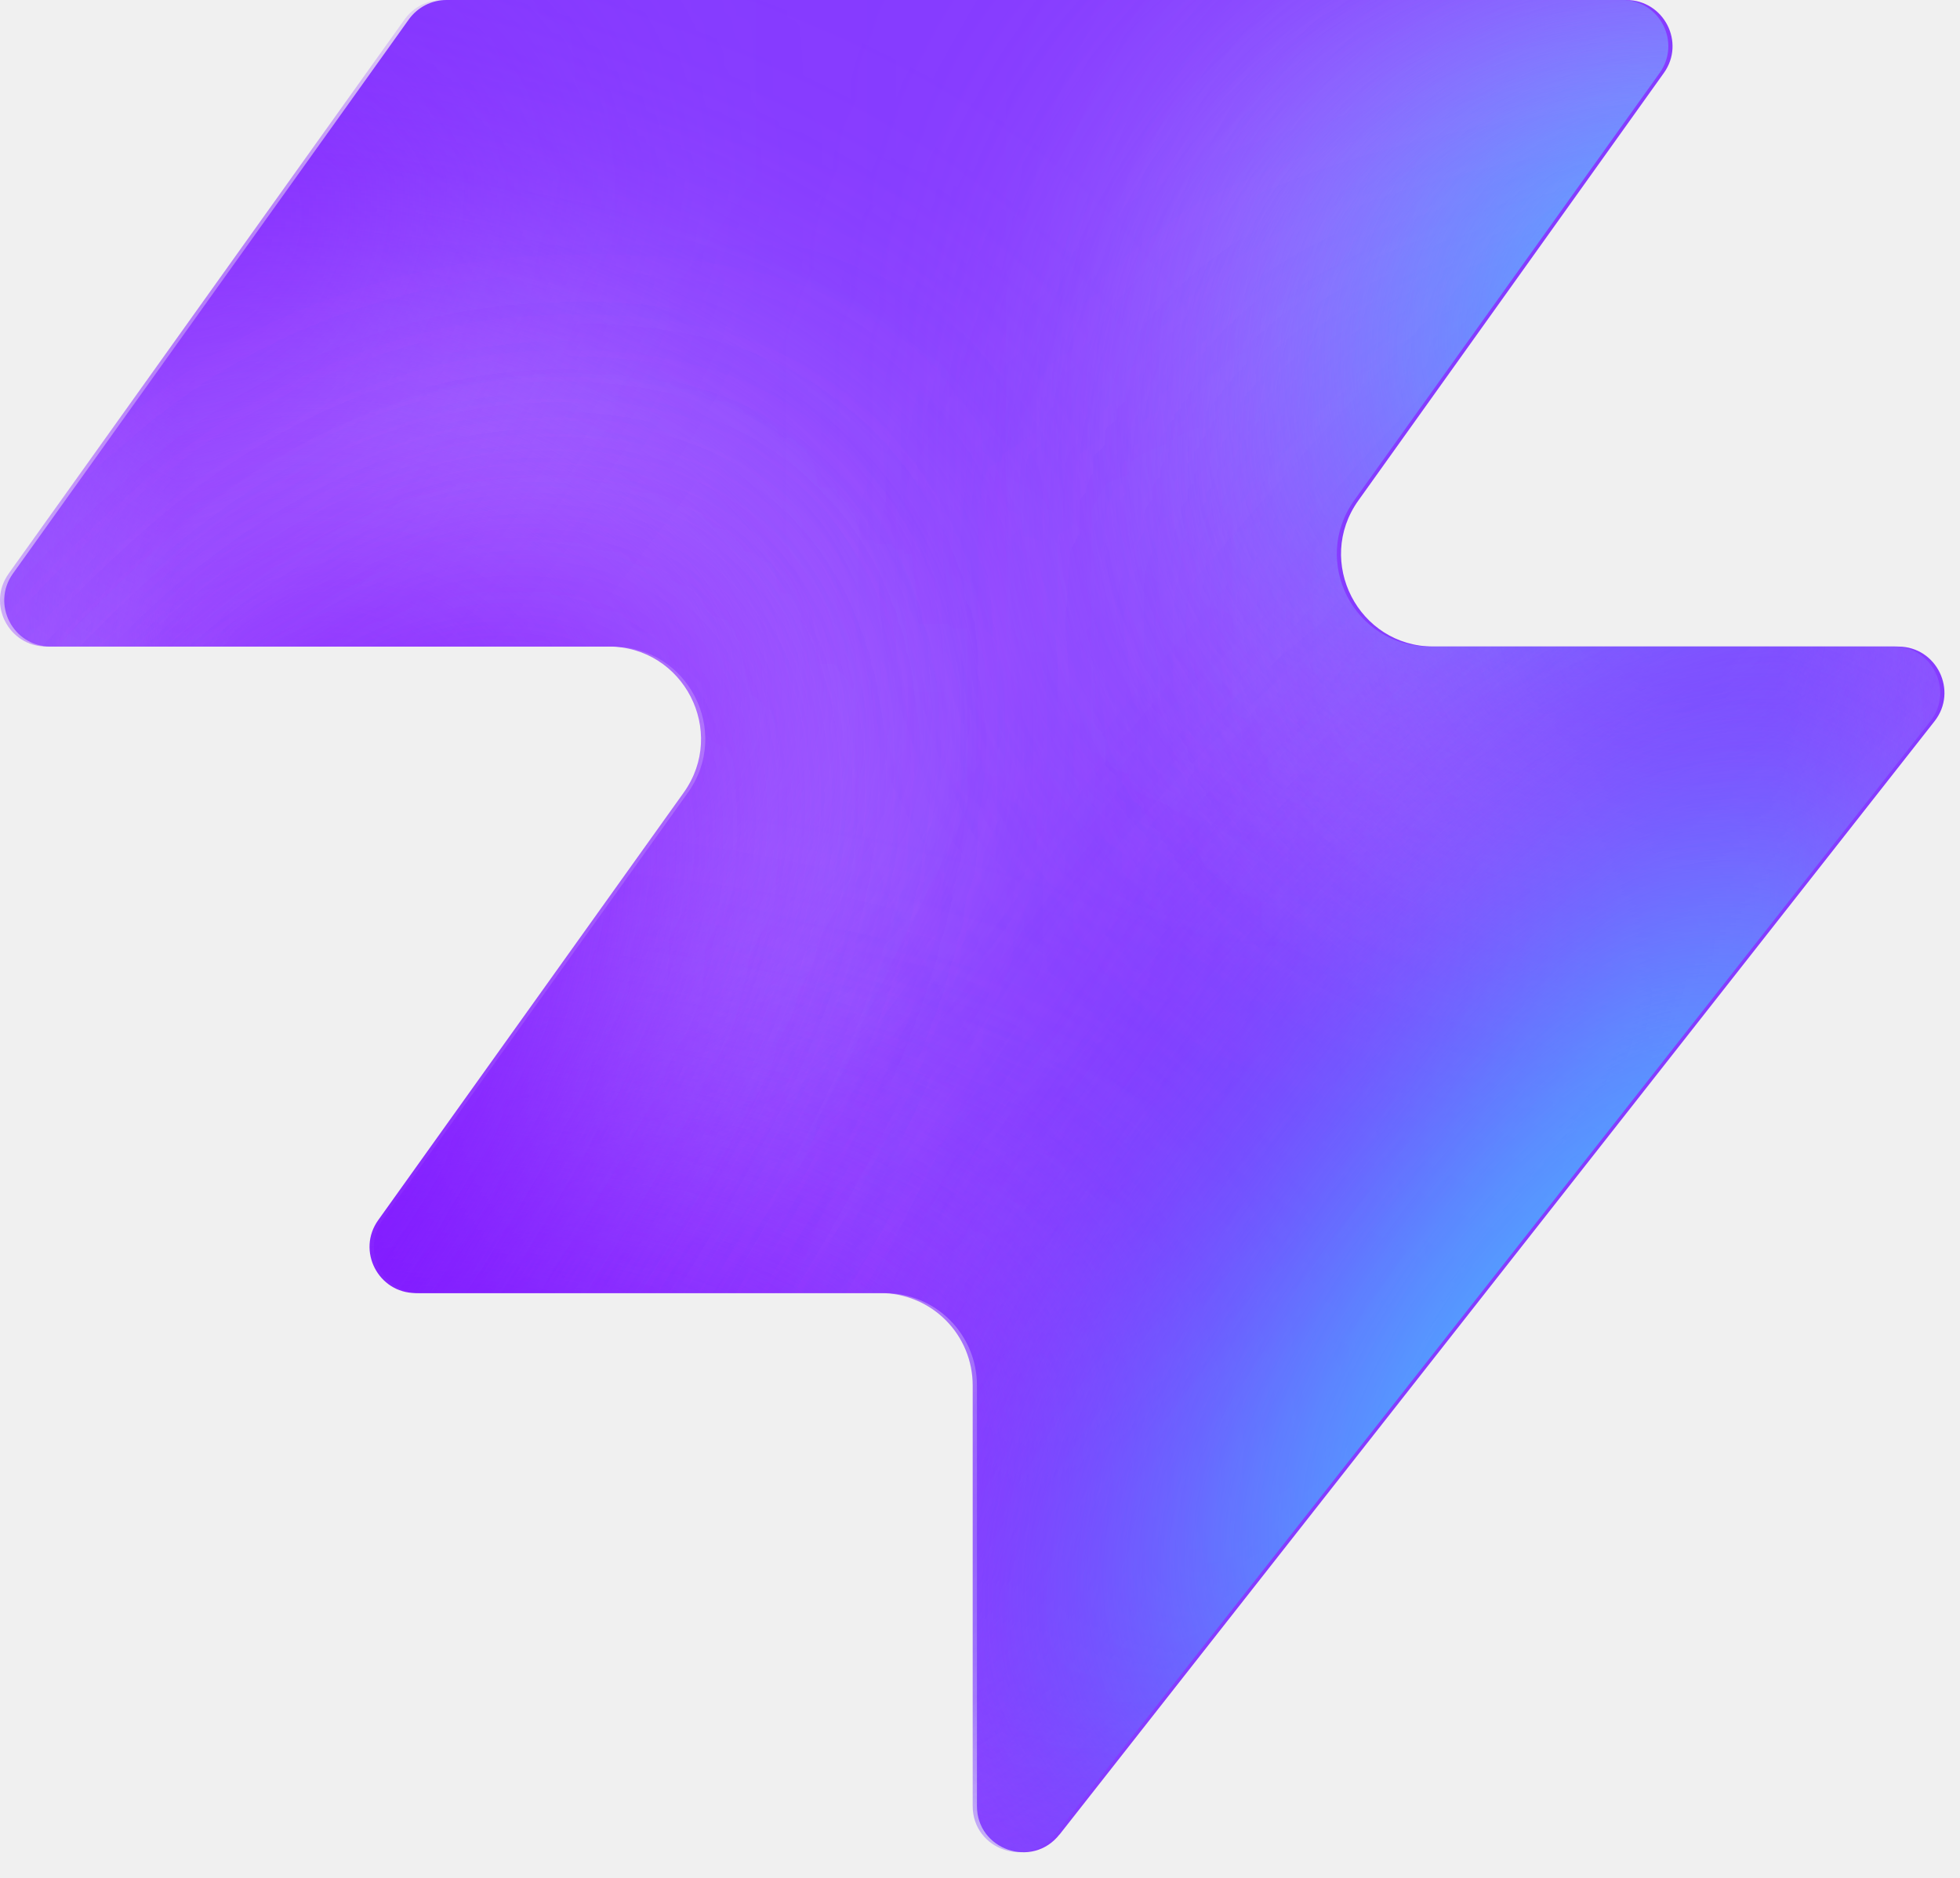
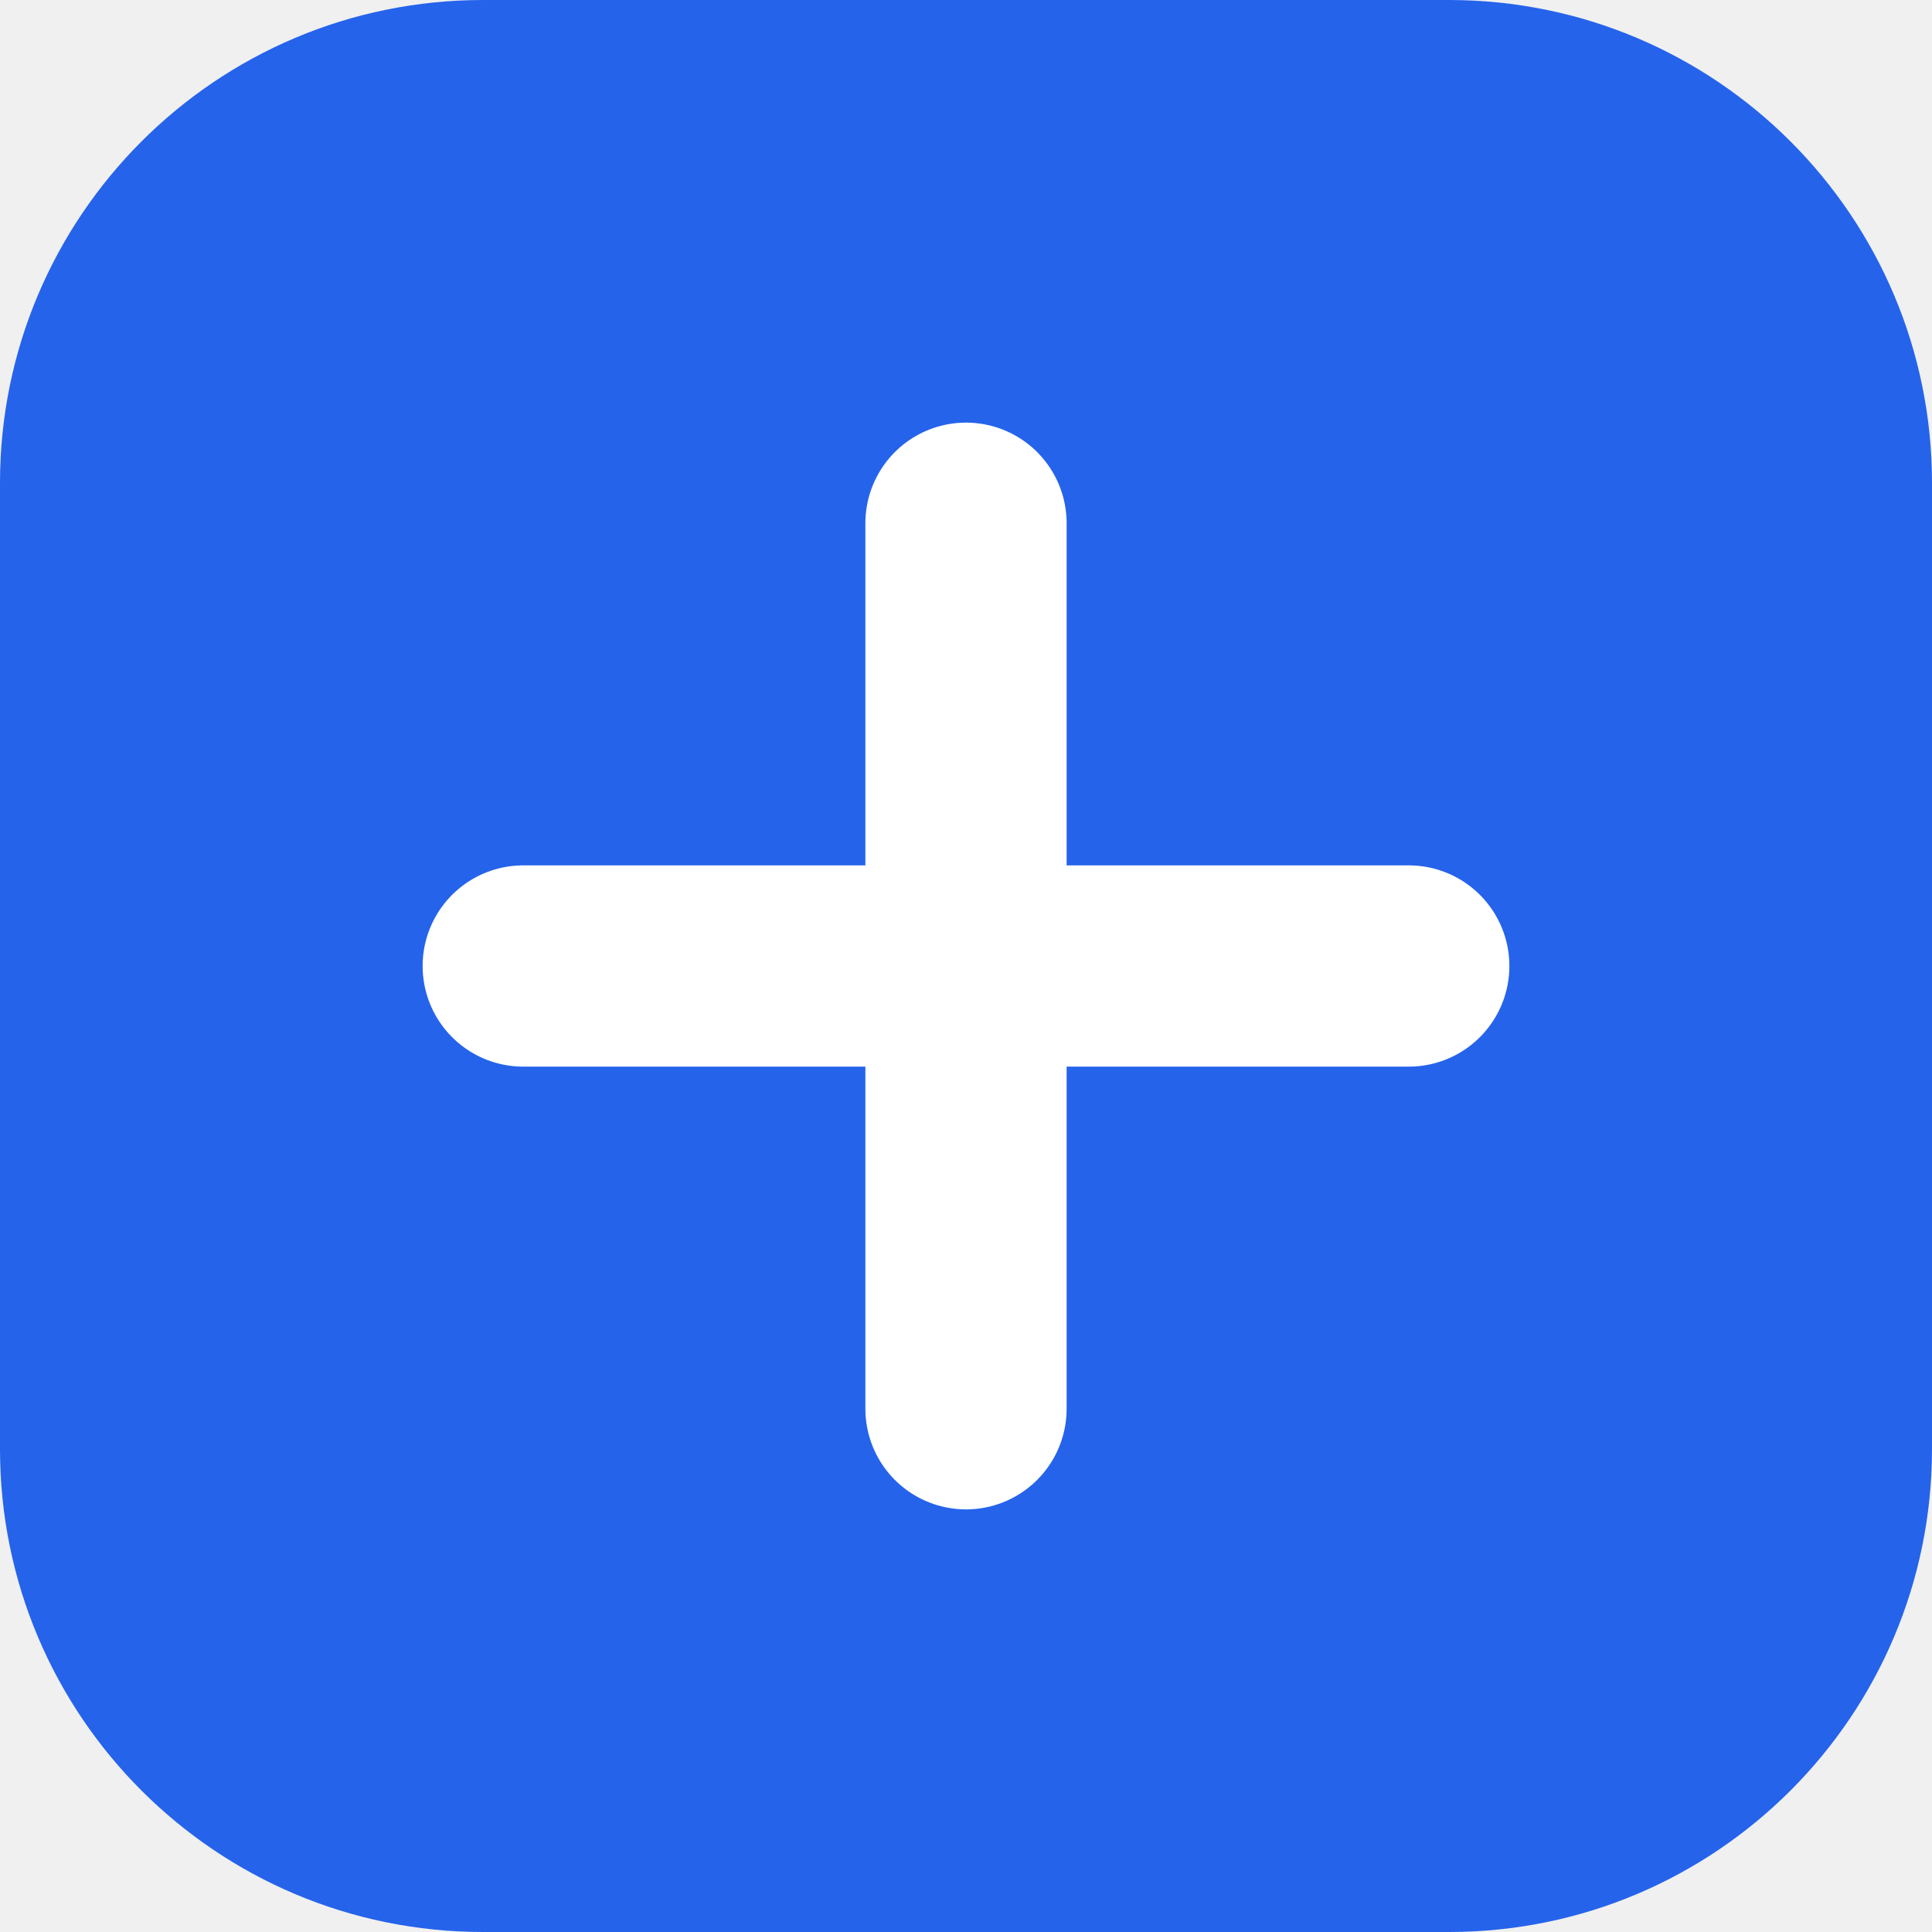
- <svg xmlns="http://www.w3.org/2000/svg" width="48" height="46" fill="none" viewBox="0 0 48 46">
-   <path fill="#863bff" d="M25.946 44.938c-.664.845-2.021.375-2.021-.698V33.937a2.26 2.26 0 0 0-2.262-2.262H10.287c-.92 0-1.456-1.04-.92-1.788l7.48-10.471c1.07-1.497 0-3.578-1.842-3.578H1.237c-.92 0-1.456-1.04-.92-1.788L10.013.474c.214-.297.556-.474.92-.474h28.894c.92 0 1.456 1.04.92 1.788l-7.48 10.471c-1.07 1.498 0 3.579 1.842 3.579h11.377c.943 0 1.473 1.088.89 1.83L25.947 44.94z" style="fill:#863bff;fill:color(display-p3 .525 .23 1);fill-opacity:1" />
-   <mask id="a" width="48" height="46" x="0" y="0" maskUnits="userSpaceOnUse" style="mask-type:alpha">
-     <path fill="#000" d="M25.842 44.938c-.664.844-2.021.375-2.021-.698V33.937a2.26 2.26 0 0 0-2.262-2.262H10.183c-.92 0-1.456-1.04-.92-1.788l7.48-10.471c1.07-1.498 0-3.579-1.842-3.579H1.133c-.92 0-1.456-1.04-.92-1.787L9.91.473c.214-.297.556-.474.92-.474h28.894c.92 0 1.456 1.04.92 1.788l-7.48 10.471c-1.07 1.498 0 3.578 1.842 3.578h11.377c.943 0 1.473 1.088.89 1.832L25.843 44.94z" style="fill:#000;fill-opacity:1" />
-   </mask>
-   <g mask="url(#a)">
-     <g filter="url(#b)">
-       <ellipse cx="5.508" cy="14.704" fill="#ede6ff" rx="5.508" ry="14.704" style="fill:#ede6ff;fill:color(display-p3 .927 .903 1);fill-opacity:1" transform="matrix(.00324 1 1 -.00324 -4.47 31.516)" />
-     </g>
-     <g filter="url(#c)">
-       <ellipse cx="10.399" cy="29.851" fill="#ede6ff" rx="10.399" ry="29.851" style="fill:#ede6ff;fill:color(display-p3 .927 .903 1);fill-opacity:1" transform="matrix(.00324 1 1 -.00324 -39.328 7.883)" />
-     </g>
-     <g filter="url(#d)">
-       <ellipse cx="5.508" cy="30.487" fill="#7e14ff" rx="5.508" ry="30.487" style="fill:#7e14ff;fill:color(display-p3 .492 .077 1);fill-opacity:1" transform="rotate(89.814 -25.913 -14.639)scale(1 -1)" />
-     </g>
-     <g filter="url(#e)">
-       <ellipse cx="5.508" cy="30.599" fill="#7e14ff" rx="5.508" ry="30.599" style="fill:#7e14ff;fill:color(display-p3 .492 .077 1);fill-opacity:1" transform="rotate(89.814 -32.644 -3.334)scale(1 -1)" />
-     </g>
-     <g filter="url(#f)">
-       <ellipse cx="5.508" cy="30.599" fill="#7e14ff" rx="5.508" ry="30.599" style="fill:#7e14ff;fill:color(display-p3 .492 .077 1);fill-opacity:1" transform="matrix(.00324 1 1 -.00324 -34.34 30.47)" />
-     </g>
-     <g filter="url(#g)">
-       <ellipse cx="14.072" cy="22.078" fill="#ede6ff" rx="14.072" ry="22.078" style="fill:#ede6ff;fill:color(display-p3 .927 .903 1);fill-opacity:1" transform="rotate(93.35 24.506 48.493)scale(-1 1)" />
-     </g>
-     <g filter="url(#h)">
-       <ellipse cx="3.47" cy="21.501" fill="#7e14ff" rx="3.47" ry="21.501" style="fill:#7e14ff;fill:color(display-p3 .492 .077 1);fill-opacity:1" transform="rotate(89.009 28.708 47.59)scale(-1 1)" />
-     </g>
-     <g filter="url(#i)">
-       <ellipse cx="3.47" cy="21.501" fill="#7e14ff" rx="3.47" ry="21.501" style="fill:#7e14ff;fill:color(display-p3 .492 .077 1);fill-opacity:1" transform="rotate(89.009 28.708 47.59)scale(-1 1)" />
-     </g>
-     <g filter="url(#j)">
-       <ellipse cx=".387" cy="8.972" fill="#7e14ff" rx="4.407" ry="29.108" style="fill:#7e14ff;fill:color(display-p3 .492 .077 1);fill-opacity:1" transform="rotate(39.51 .387 8.972)" />
-     </g>
-     <g filter="url(#k)">
-       <ellipse cx="47.523" cy="-6.092" fill="#7e14ff" rx="4.407" ry="29.108" style="fill:#7e14ff;fill:color(display-p3 .492 .077 1);fill-opacity:1" transform="rotate(37.892 47.523 -6.092)" />
-     </g>
-     <g filter="url(#l)">
-       <ellipse cx="41.412" cy="6.333" fill="#47bfff" rx="5.971" ry="9.665" style="fill:#47bfff;fill:color(display-p3 .28 .748 1);fill-opacity:1" transform="rotate(37.892 41.412 6.333)" />
-     </g>
-     <g filter="url(#m)">
-       <ellipse cx="-1.879" cy="38.332" fill="#7e14ff" rx="4.407" ry="29.108" style="fill:#7e14ff;fill:color(display-p3 .492 .077 1);fill-opacity:1" transform="rotate(37.892 -1.88 38.332)" />
-     </g>
-     <g filter="url(#n)">
-       <ellipse cx="-1.879" cy="38.332" fill="#7e14ff" rx="4.407" ry="29.108" style="fill:#7e14ff;fill:color(display-p3 .492 .077 1);fill-opacity:1" transform="rotate(37.892 -1.88 38.332)" />
-     </g>
-     <g filter="url(#o)">
-       <ellipse cx="35.651" cy="29.907" fill="#7e14ff" rx="4.407" ry="29.108" style="fill:#7e14ff;fill:color(display-p3 .492 .077 1);fill-opacity:1" transform="rotate(37.892 35.651 29.907)" />
-     </g>
-     <g filter="url(#p)">
-       <ellipse cx="38.418" cy="32.4" fill="#47bfff" rx="5.971" ry="15.297" style="fill:#47bfff;fill:color(display-p3 .28 .748 1);fill-opacity:1" transform="rotate(37.892 38.418 32.4)" />
-     </g>
-   </g>
-   <defs>
-     <filter id="b" width="60.045" height="41.654" x="-19.77" y="16.149" color-interpolation-filters="sRGB" filterUnits="userSpaceOnUse">
-       <feFlood flood-opacity="0" result="BackgroundImageFix" />
-       <feBlend in="SourceGraphic" in2="BackgroundImageFix" result="shape" />
-       <feGaussianBlur result="effect1_foregroundBlur_2002_17158" stdDeviation="7.659" />
-     </filter>
-     <filter id="c" width="90.34" height="51.437" x="-54.613" y="-7.533" color-interpolation-filters="sRGB" filterUnits="userSpaceOnUse">
-       <feFlood flood-opacity="0" result="BackgroundImageFix" />
-       <feBlend in="SourceGraphic" in2="BackgroundImageFix" result="shape" />
-       <feGaussianBlur result="effect1_foregroundBlur_2002_17158" stdDeviation="7.659" />
-     </filter>
-     <filter id="d" width="79.355" height="29.4" x="-49.64" y="2.03" color-interpolation-filters="sRGB" filterUnits="userSpaceOnUse">
-       <feFlood flood-opacity="0" result="BackgroundImageFix" />
-       <feBlend in="SourceGraphic" in2="BackgroundImageFix" result="shape" />
-       <feGaussianBlur result="effect1_foregroundBlur_2002_17158" stdDeviation="4.596" />
-     </filter>
-     <filter id="e" width="79.579" height="29.4" x="-45.045" y="20.029" color-interpolation-filters="sRGB" filterUnits="userSpaceOnUse">
-       <feFlood flood-opacity="0" result="BackgroundImageFix" />
-       <feBlend in="SourceGraphic" in2="BackgroundImageFix" result="shape" />
-       <feGaussianBlur result="effect1_foregroundBlur_2002_17158" stdDeviation="4.596" />
-     </filter>
-     <filter id="f" width="79.579" height="29.4" x="-43.513" y="21.178" color-interpolation-filters="sRGB" filterUnits="userSpaceOnUse">
-       <feFlood flood-opacity="0" result="BackgroundImageFix" />
-       <feBlend in="SourceGraphic" in2="BackgroundImageFix" result="shape" />
-       <feGaussianBlur result="effect1_foregroundBlur_2002_17158" stdDeviation="4.596" />
-     </filter>
-     <filter id="g" width="74.749" height="58.852" x="15.756" y="-17.901" color-interpolation-filters="sRGB" filterUnits="userSpaceOnUse">
-       <feFlood flood-opacity="0" result="BackgroundImageFix" />
-       <feBlend in="SourceGraphic" in2="BackgroundImageFix" result="shape" />
-       <feGaussianBlur result="effect1_foregroundBlur_2002_17158" stdDeviation="7.659" />
-     </filter>
-     <filter id="h" width="61.377" height="25.362" x="23.548" y="2.284" color-interpolation-filters="sRGB" filterUnits="userSpaceOnUse">
-       <feFlood flood-opacity="0" result="BackgroundImageFix" />
-       <feBlend in="SourceGraphic" in2="BackgroundImageFix" result="shape" />
-       <feGaussianBlur result="effect1_foregroundBlur_2002_17158" stdDeviation="4.596" />
-     </filter>
-     <filter id="i" width="61.377" height="25.362" x="23.548" y="2.284" color-interpolation-filters="sRGB" filterUnits="userSpaceOnUse">
-       <feFlood flood-opacity="0" result="BackgroundImageFix" />
-       <feBlend in="SourceGraphic" in2="BackgroundImageFix" result="shape" />
-       <feGaussianBlur result="effect1_foregroundBlur_2002_17158" stdDeviation="4.596" />
-     </filter>
-     <filter id="j" width="56.045" height="63.649" x="-27.636" y="-22.853" color-interpolation-filters="sRGB" filterUnits="userSpaceOnUse">
-       <feFlood flood-opacity="0" result="BackgroundImageFix" />
-       <feBlend in="SourceGraphic" in2="BackgroundImageFix" result="shape" />
-       <feGaussianBlur result="effect1_foregroundBlur_2002_17158" stdDeviation="4.596" />
-     </filter>
-     <filter id="k" width="54.814" height="64.646" x="20.116" y="-38.415" color-interpolation-filters="sRGB" filterUnits="userSpaceOnUse">
-       <feFlood flood-opacity="0" result="BackgroundImageFix" />
-       <feBlend in="SourceGraphic" in2="BackgroundImageFix" result="shape" />
-       <feGaussianBlur result="effect1_foregroundBlur_2002_17158" stdDeviation="4.596" />
-     </filter>
-     <filter id="l" width="33.541" height="35.313" x="24.641" y="-11.323" color-interpolation-filters="sRGB" filterUnits="userSpaceOnUse">
-       <feFlood flood-opacity="0" result="BackgroundImageFix" />
-       <feBlend in="SourceGraphic" in2="BackgroundImageFix" result="shape" />
-       <feGaussianBlur result="effect1_foregroundBlur_2002_17158" stdDeviation="4.596" />
-     </filter>
-     <filter id="m" width="54.814" height="64.646" x="-29.286" y="6.009" color-interpolation-filters="sRGB" filterUnits="userSpaceOnUse">
-       <feFlood flood-opacity="0" result="BackgroundImageFix" />
-       <feBlend in="SourceGraphic" in2="BackgroundImageFix" result="shape" />
-       <feGaussianBlur result="effect1_foregroundBlur_2002_17158" stdDeviation="4.596" />
-     </filter>
-     <filter id="n" width="54.814" height="64.646" x="-29.286" y="6.009" color-interpolation-filters="sRGB" filterUnits="userSpaceOnUse">
-       <feFlood flood-opacity="0" result="BackgroundImageFix" />
-       <feBlend in="SourceGraphic" in2="BackgroundImageFix" result="shape" />
-       <feGaussianBlur result="effect1_foregroundBlur_2002_17158" stdDeviation="4.596" />
-     </filter>
-     <filter id="o" width="54.814" height="64.646" x="8.244" y="-2.416" color-interpolation-filters="sRGB" filterUnits="userSpaceOnUse">
-       <feFlood flood-opacity="0" result="BackgroundImageFix" />
-       <feBlend in="SourceGraphic" in2="BackgroundImageFix" result="shape" />
-       <feGaussianBlur result="effect1_foregroundBlur_2002_17158" stdDeviation="4.596" />
-     </filter>
-     <filter id="p" width="39.409" height="43.623" x="18.713" y="10.588" color-interpolation-filters="sRGB" filterUnits="userSpaceOnUse">
-       <feFlood flood-opacity="0" result="BackgroundImageFix" />
-       <feBlend in="SourceGraphic" in2="BackgroundImageFix" result="shape" />
-       <feGaussianBlur result="effect1_foregroundBlur_2002_17158" stdDeviation="4.596" />
-     </filter>
-   </defs>
+ <svg xmlns="http://www.w3.org/2000/svg" width="48" height="48" viewBox="0 0 48 48">
+   <rect width="48" height="48" rx="12" fill="#2563eb" />
+   <path d="M24 13v22M13 24h22" stroke="#fff" stroke-width="5" stroke-linecap="round" />
</svg>
